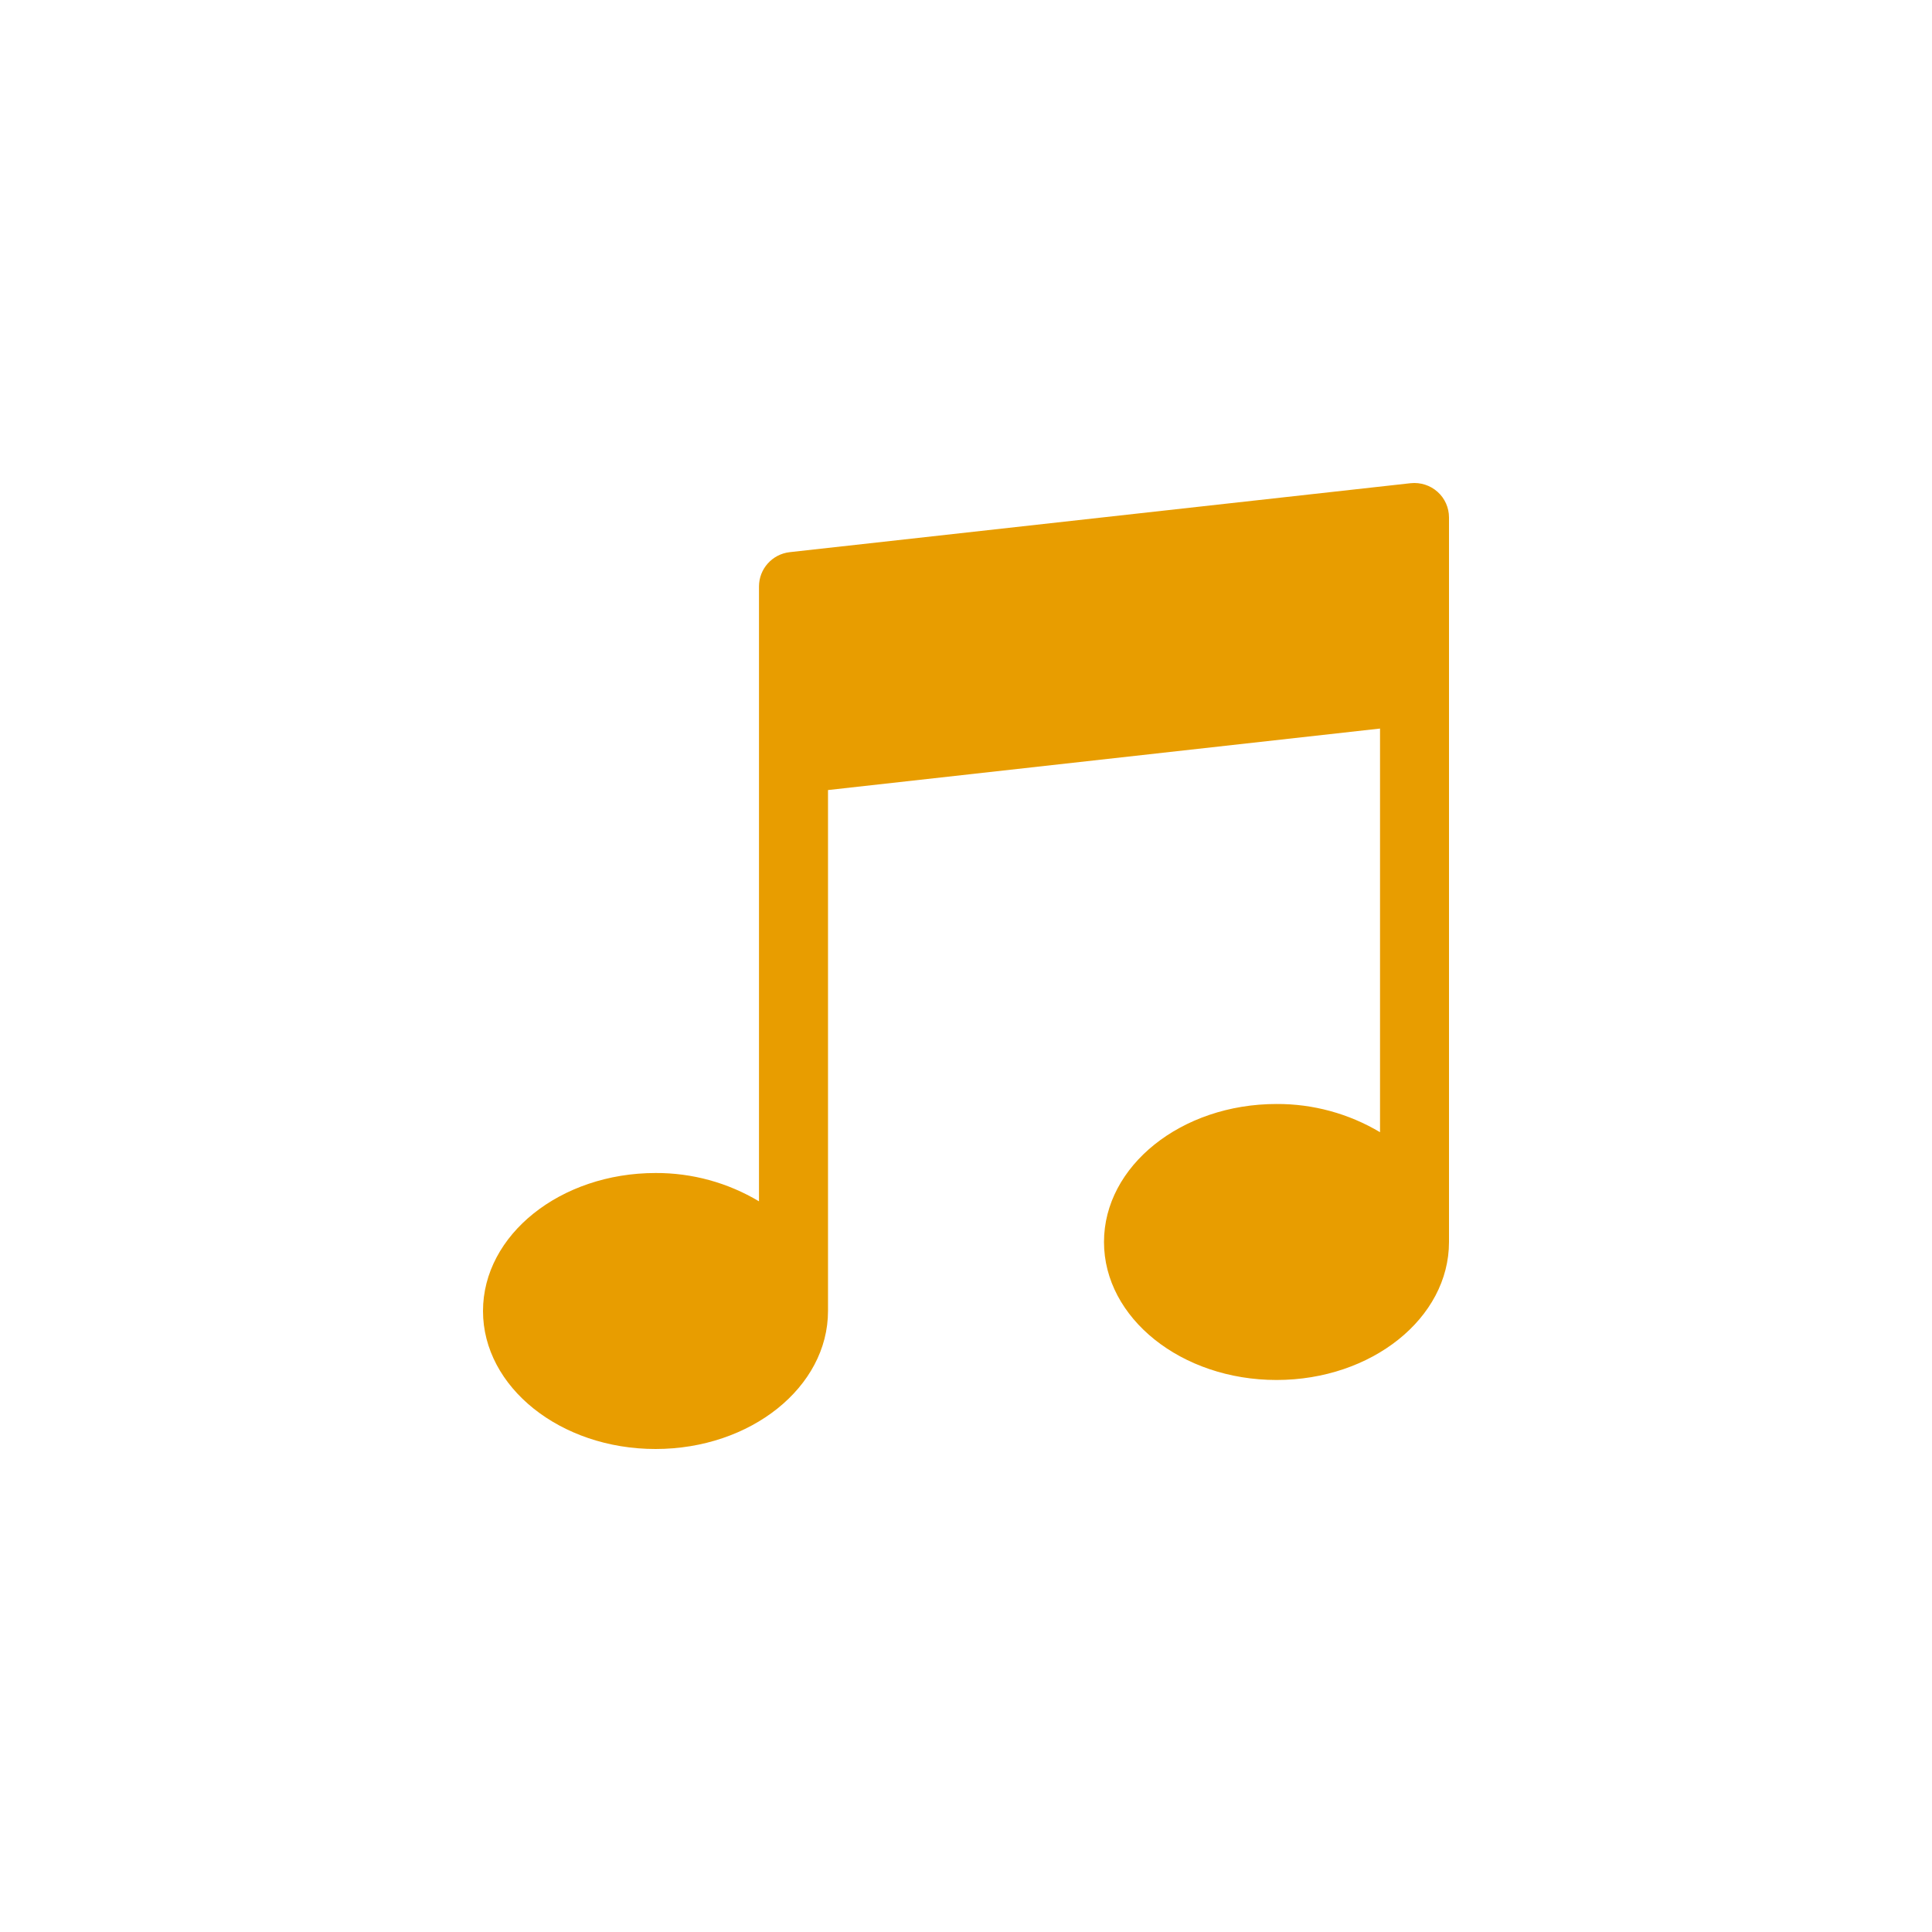
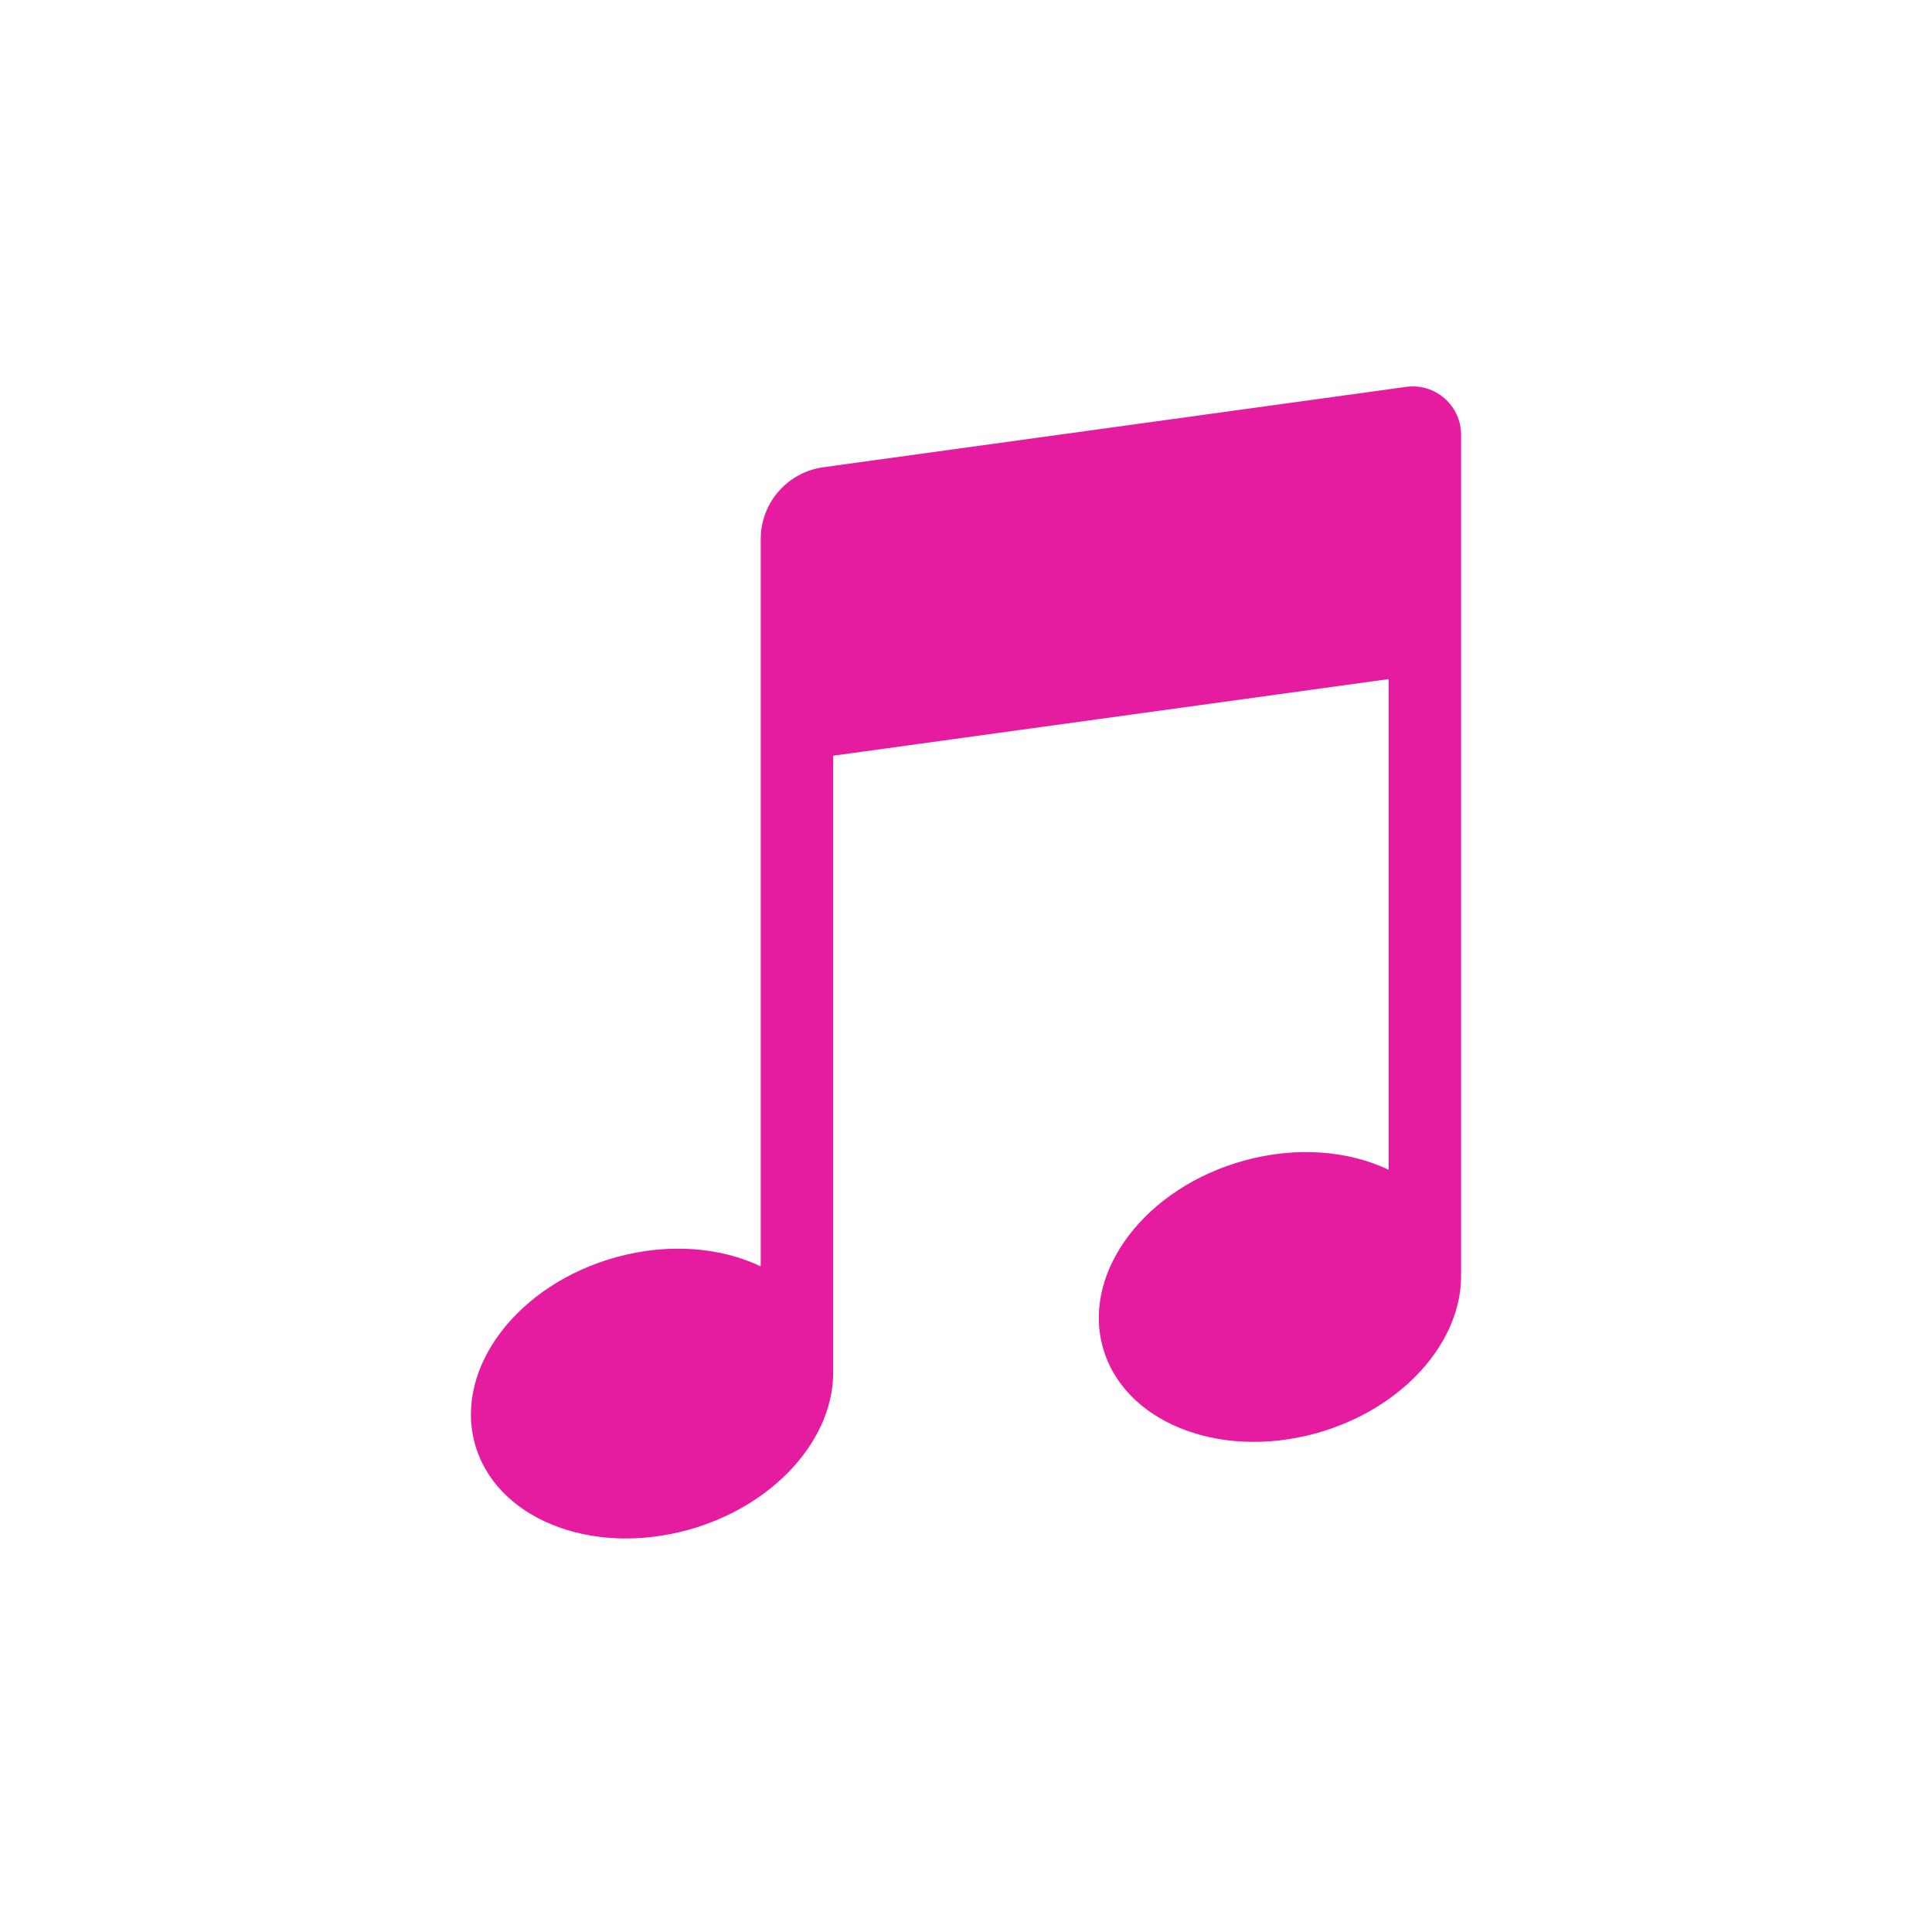
<svg xmlns="http://www.w3.org/2000/svg" width="40" height="40" viewBox="0 0 40 40" fill="none">
-   <path d="M29.762 10.182C29.611 10.047 29.409 9.983 29.207 10.004L16.35 11.432C15.988 11.473 15.714 11.778 15.714 12.143V24.872C15.067 24.485 14.326 24.282 13.572 24.286C11.602 24.286 10 25.567 10 27.143C10 28.718 11.602 30 13.572 30C15.541 30 17.143 28.719 17.143 27.143V16.357L28.572 15.084V23.441C27.924 23.055 27.183 22.853 26.429 22.857C24.459 22.857 22.857 24.139 22.857 25.714C22.857 27.29 24.46 28.571 26.429 28.571C28.398 28.571 30 27.291 30 25.714V10.714C30 10.511 29.914 10.317 29.762 10.182Z" fill="#E89D00" />
+   <path fill-rule="evenodd" clip-rule="evenodd" d="M15.75 11.16C15.75 10.411 16.303 9.777 17.045 9.674L29.113 8.01C29.714 7.927 30.25 8.394 30.25 9V9.853V13.853V26.353H30.249C30.291 27.761 29.05 29.18 27.239 29.677C25.209 30.234 23.232 29.422 22.824 27.862C22.416 26.302 23.731 24.586 25.761 24.028C26.851 23.729 27.925 23.825 28.75 24.219V14.06L17.25 15.646V28.353H17.249C17.291 29.761 16.05 31.18 14.239 31.677C12.209 32.234 10.232 31.422 9.824 29.862C9.416 28.302 10.731 26.586 12.761 26.028C13.851 25.729 14.925 25.825 15.75 26.219V15.853V11.853V11.16Z" fill="#E51CA0" />
</svg>
